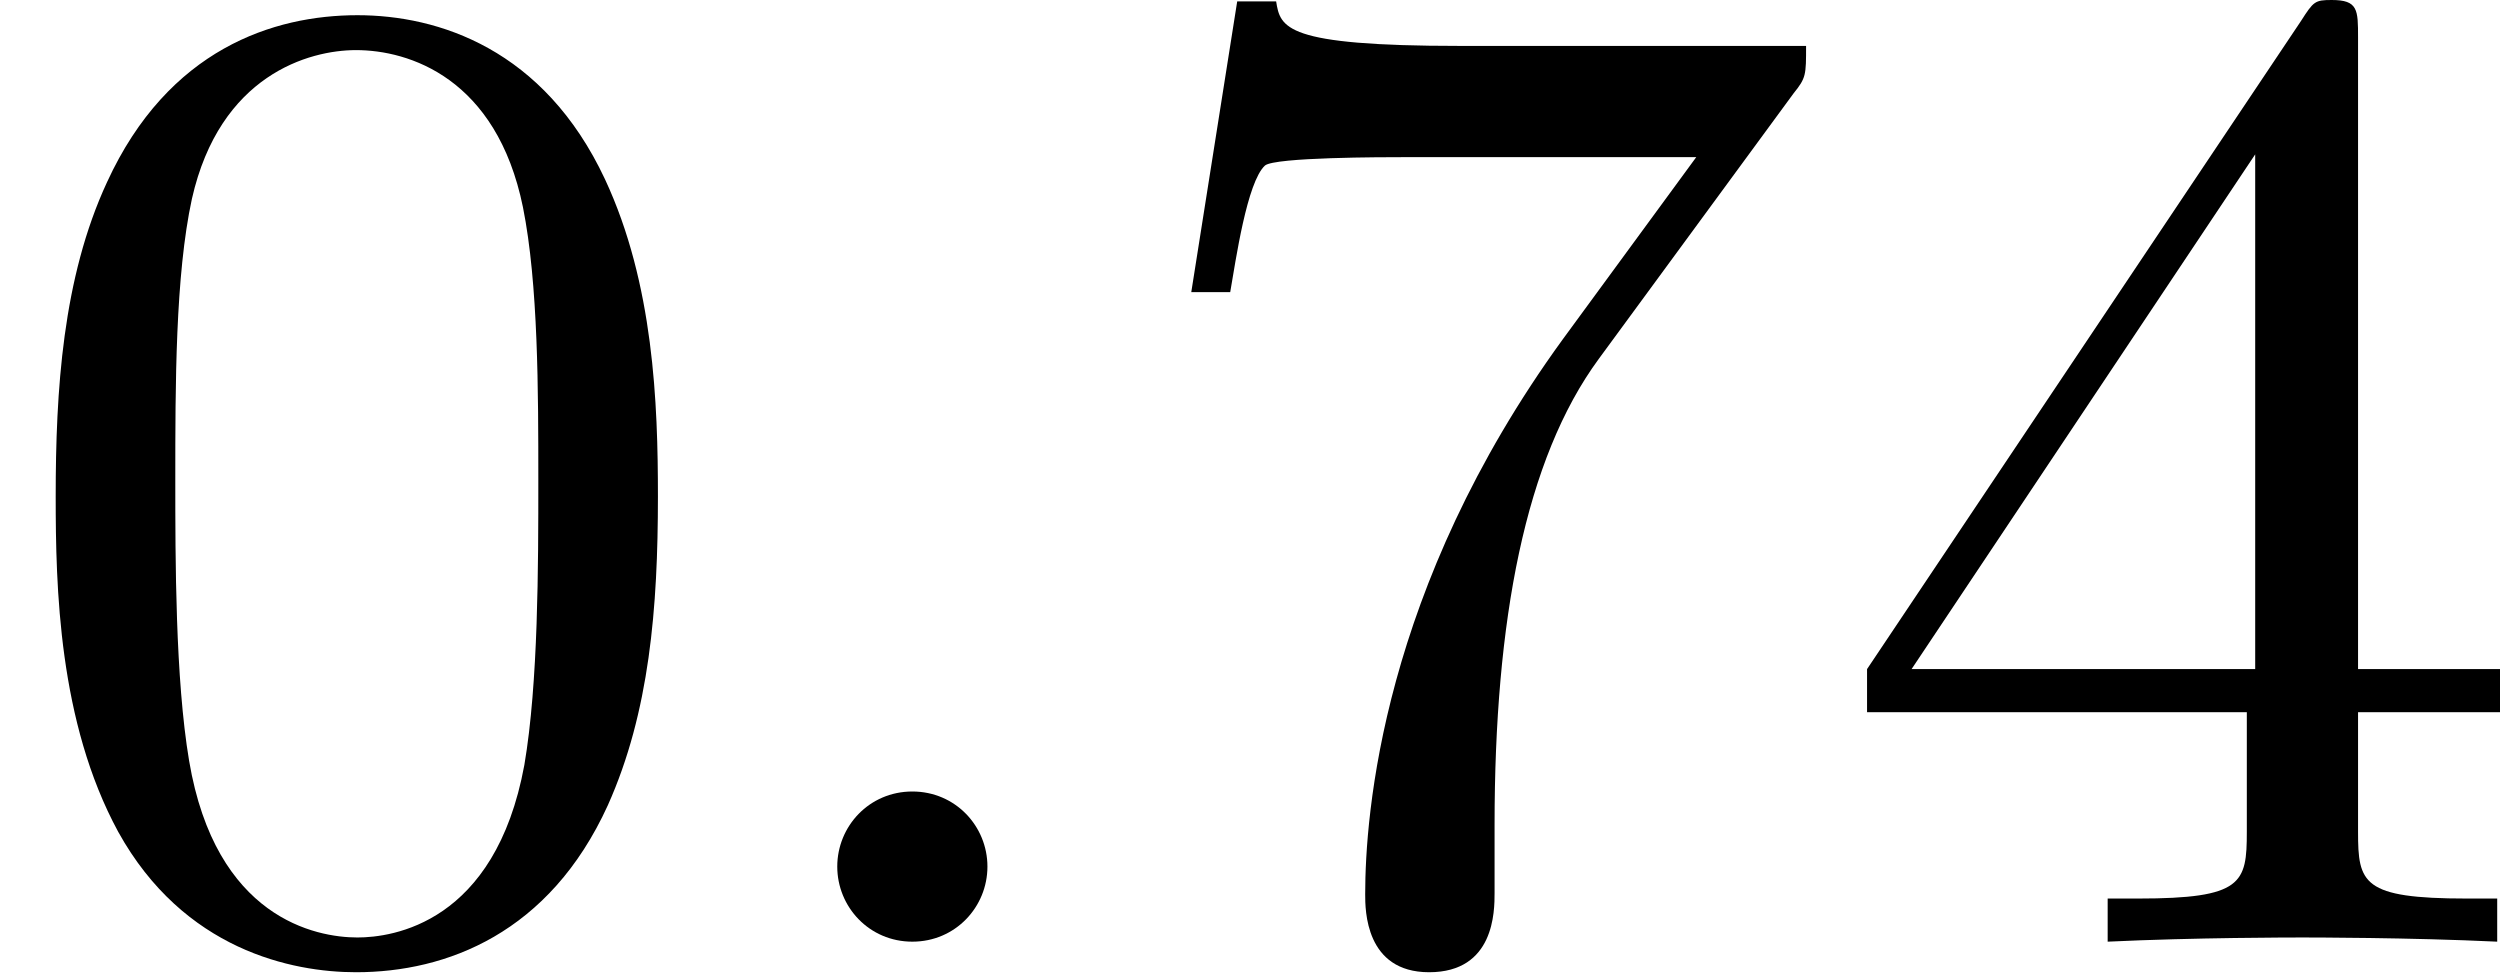
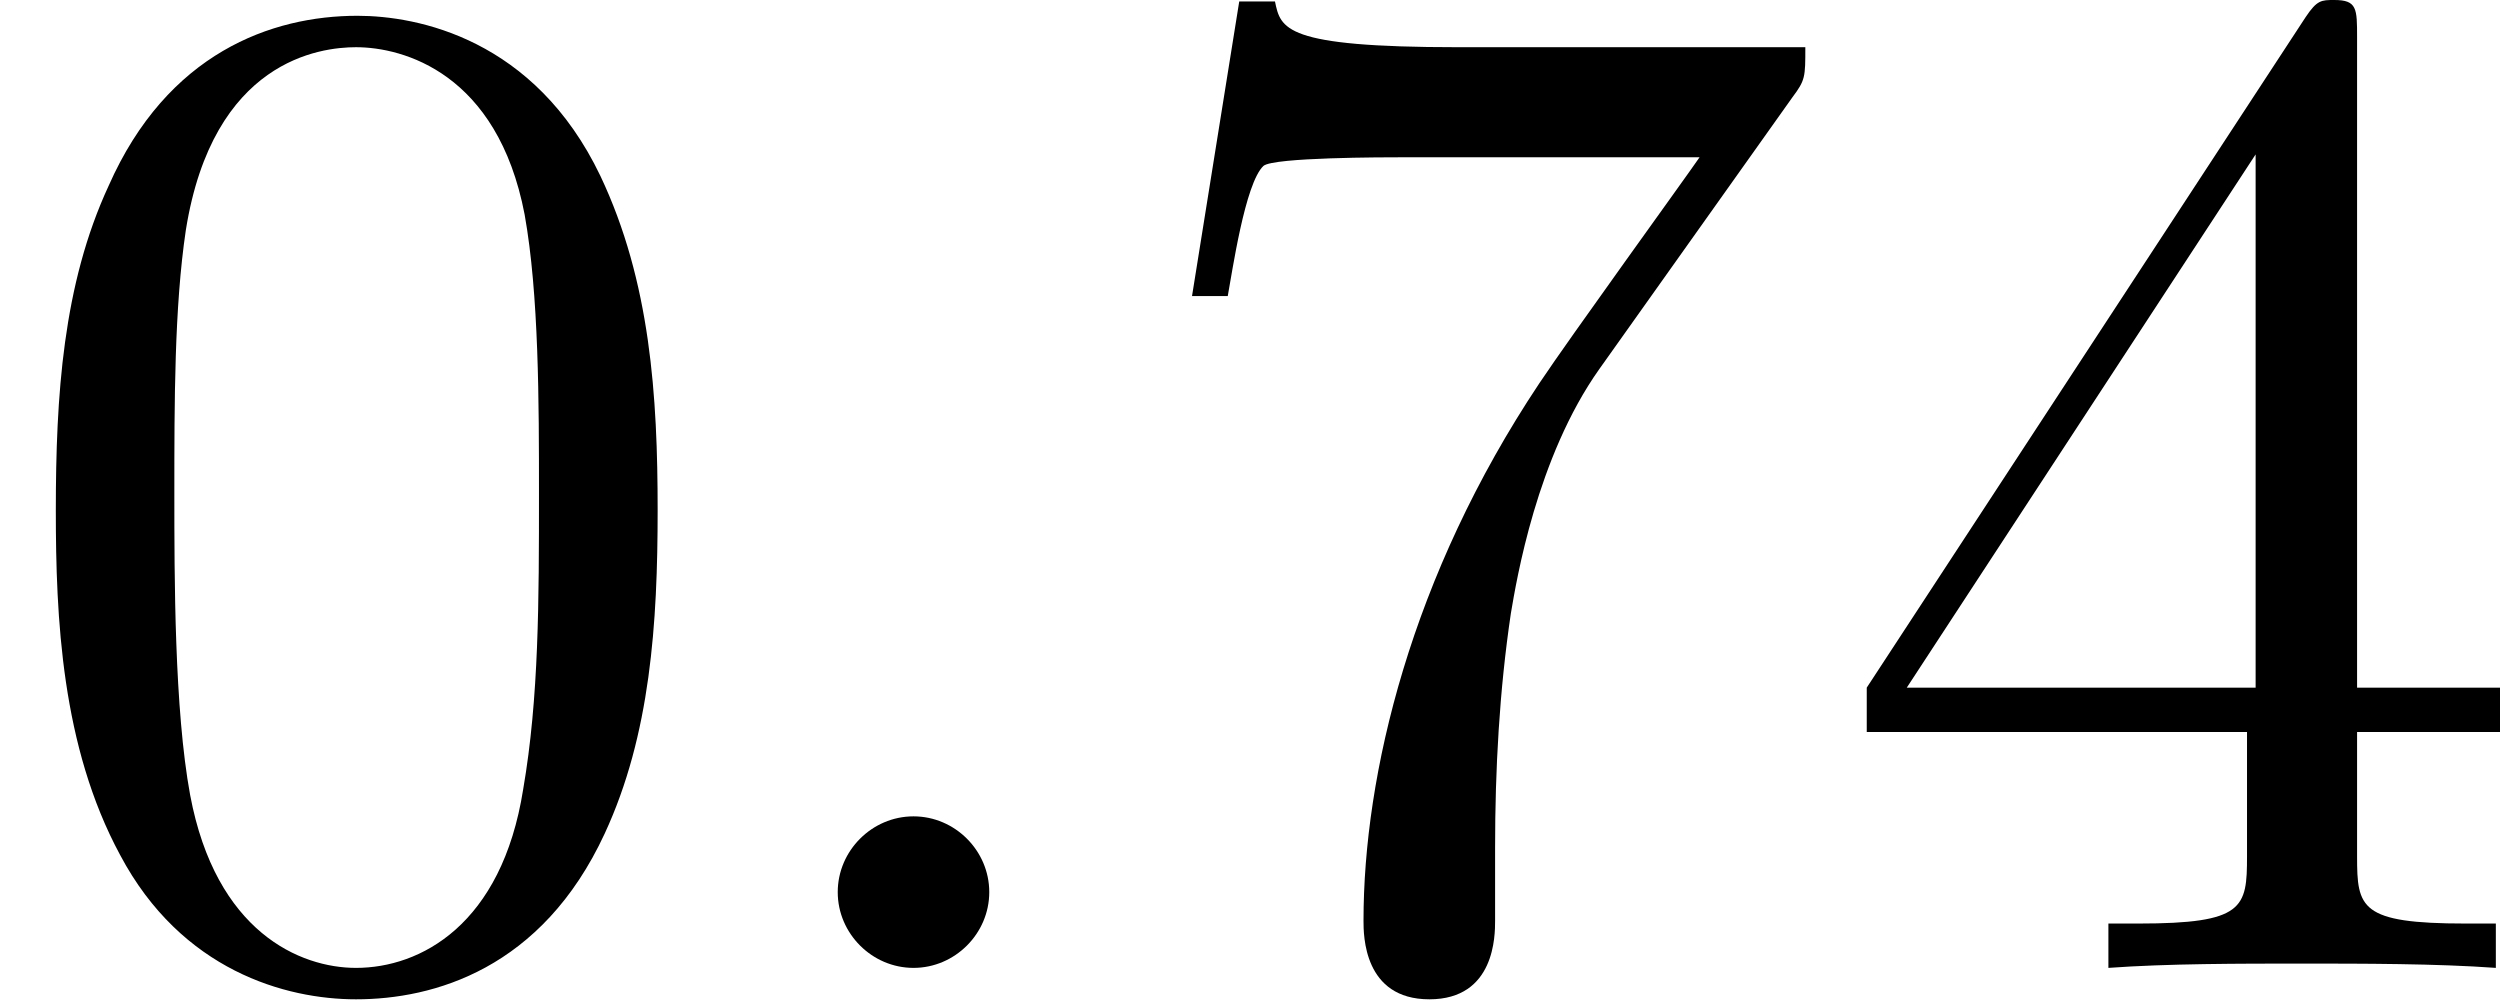
- <svg xmlns="http://www.w3.org/2000/svg" xmlns:xlink="http://www.w3.org/1999/xlink" version="1.1" width="16.115pt" height="6.267pt" viewBox="19.233 118.227 16.115 6.267">
+ <svg xmlns="http://www.w3.org/2000/svg" xmlns:xlink="http://www.w3.org/1999/xlink" version="1.1" width="17.422pt" height="6.964pt" viewBox="17.255 112.292 17.422 6.964">
  <defs>
-     <path id="g20-58" d="M1.757-.484C1.757-.744 1.551-.968 1.273-.968S.789-.744 .789-.484S.995 0 1.273 0S1.757-.224 1.757-.484Z" />
-     <path id="g22-48" d="M4.241-2.869C4.241-3.47 4.214-4.241 3.9-4.914C3.506-5.756 2.824-5.972 2.304-5.972C1.766-5.972 1.085-5.756 .69-4.896C.403-4.277 .359-3.551 .359-2.869C.359-2.286 .377-1.417 .762-.708C1.184 .054 1.883 .197 2.295 .197C2.878 .197 3.542-.054 3.918-.879C4.187-1.479 4.241-2.152 4.241-2.869ZM2.304-.027C2.035-.027 1.39-.152 1.219-1.166C1.13-1.695 1.13-2.466 1.13-2.977C1.13-3.587 1.13-4.295 1.237-4.788C1.417-5.586 1.991-5.747 2.295-5.747C2.636-5.747 3.201-5.568 3.371-4.734C3.47-4.241 3.47-3.542 3.47-2.977C3.47-2.421 3.47-1.668 3.38-1.139C3.192-.117 2.529-.027 2.304-.027Z" />
-     <path id="g22-52" d="M.26-1.757V-1.479H2.708V-.708C2.708-.377 2.681-.278 2.008-.278H1.811V0C2.376-.027 3.004-.027 3.067-.027C3.111-.027 3.757-.027 4.322 0V-.278H4.125C3.452-.278 3.425-.377 3.425-.708V-1.479H4.34V-1.757H3.425V-5.828C3.425-6.007 3.425-6.07 3.255-6.07C3.147-6.07 3.138-6.061 3.058-5.936L.26-1.757ZM.547-1.757L2.762-5.075V-1.757H.547Z" />
-     <path id="g22-55" d="M4.394-5.469C4.474-5.568 4.474-5.586 4.474-5.774H2.242C1.112-5.774 1.085-5.891 1.058-6.061H.807L.511-4.187H.762C.798-4.394 .87-4.896 .986-5.003C1.049-5.057 1.757-5.057 1.883-5.057H3.766L2.905-3.882C1.739-2.277 1.632-.816 1.632-.305C1.632-.206 1.632 .197 2.044 .197C2.466 .197 2.466-.197 2.466-.314V-.753C2.466-2.071 2.663-3.111 3.138-3.757L4.394-5.469Z" />
+     <path id="g28-58" d="M1.913-.528C1.913-.817 1.674-1.056 1.385-1.056S.857-.817 .857-.528S1.096 0 1.385 0S1.913-.239 1.913-.528Z" />
+     <path id="g31-48" d="M4.583-3.188C4.583-3.985 4.533-4.782 4.184-5.519C3.726-6.476 2.909-6.635 2.491-6.635C1.893-6.635 1.166-6.376 .757-5.45C.438-4.762 .389-3.985 .389-3.188C.389-2.441 .428-1.544 .837-.787C1.265 .02 1.993 .219 2.481 .219C3.019 .219 3.776 .01 4.214-.936C4.533-1.624 4.583-2.401 4.583-3.188ZM2.481 0C2.092 0 1.504-.249 1.325-1.205C1.215-1.803 1.215-2.72 1.215-3.308C1.215-3.945 1.215-4.603 1.295-5.141C1.484-6.326 2.232-6.416 2.481-6.416C2.809-6.416 3.467-6.237 3.656-5.25C3.756-4.692 3.756-3.935 3.756-3.308C3.756-2.56 3.756-1.883 3.646-1.245C3.497-.299 2.929 0 2.481 0Z" />
+     <path id="g31-52" d="M2.929-1.644V-.777C2.929-.418 2.909-.309 2.172-.309H1.963V0C2.371-.03 2.889-.03 3.308-.03S4.254-.03 4.663 0V-.309H4.453C3.716-.309 3.696-.418 3.696-.777V-1.644H4.692V-1.953H3.696V-6.486C3.696-6.685 3.696-6.745 3.537-6.745C3.447-6.745 3.417-6.745 3.337-6.625L.279-1.953V-1.644H2.929ZM2.989-1.953H.558L2.989-5.669V-1.953Z" />
+     <path id="g31-55" d="M4.742-6.067C4.832-6.187 4.832-6.207 4.832-6.416H2.411C1.196-6.416 1.176-6.545 1.136-6.735H.887L.558-4.682H.807C.837-4.842 .927-5.469 1.056-5.589C1.126-5.649 1.903-5.649 2.032-5.649H4.095C3.985-5.489 3.198-4.403 2.979-4.075C2.082-2.73 1.753-1.345 1.753-.329C1.753-.229 1.753 .219 2.212 .219S2.67-.229 2.67-.329V-.837C2.67-1.385 2.7-1.933 2.78-2.471C2.819-2.7 2.959-3.557 3.397-4.174L4.742-6.067Z" />
  </defs>
  <g id="page1">
-     <use x="19.233" y="124.297" xlink:href="#g22-48" />
-     <use x="23.841" y="124.297" xlink:href="#g20-58" />
-     <use x="26.401" y="124.297" xlink:href="#g22-55" />
-     <use x="31.008" y="124.297" xlink:href="#g22-52" />
+     <use x="17.255" y="119.037" xlink:href="#g31-48" />
+     <use x="22.236" y="119.037" xlink:href="#g28-58" />
+     <use x="25.004" y="119.037" xlink:href="#g31-55" />
+     <use x="29.985" y="119.037" xlink:href="#g31-52" />
  </g>
</svg>
